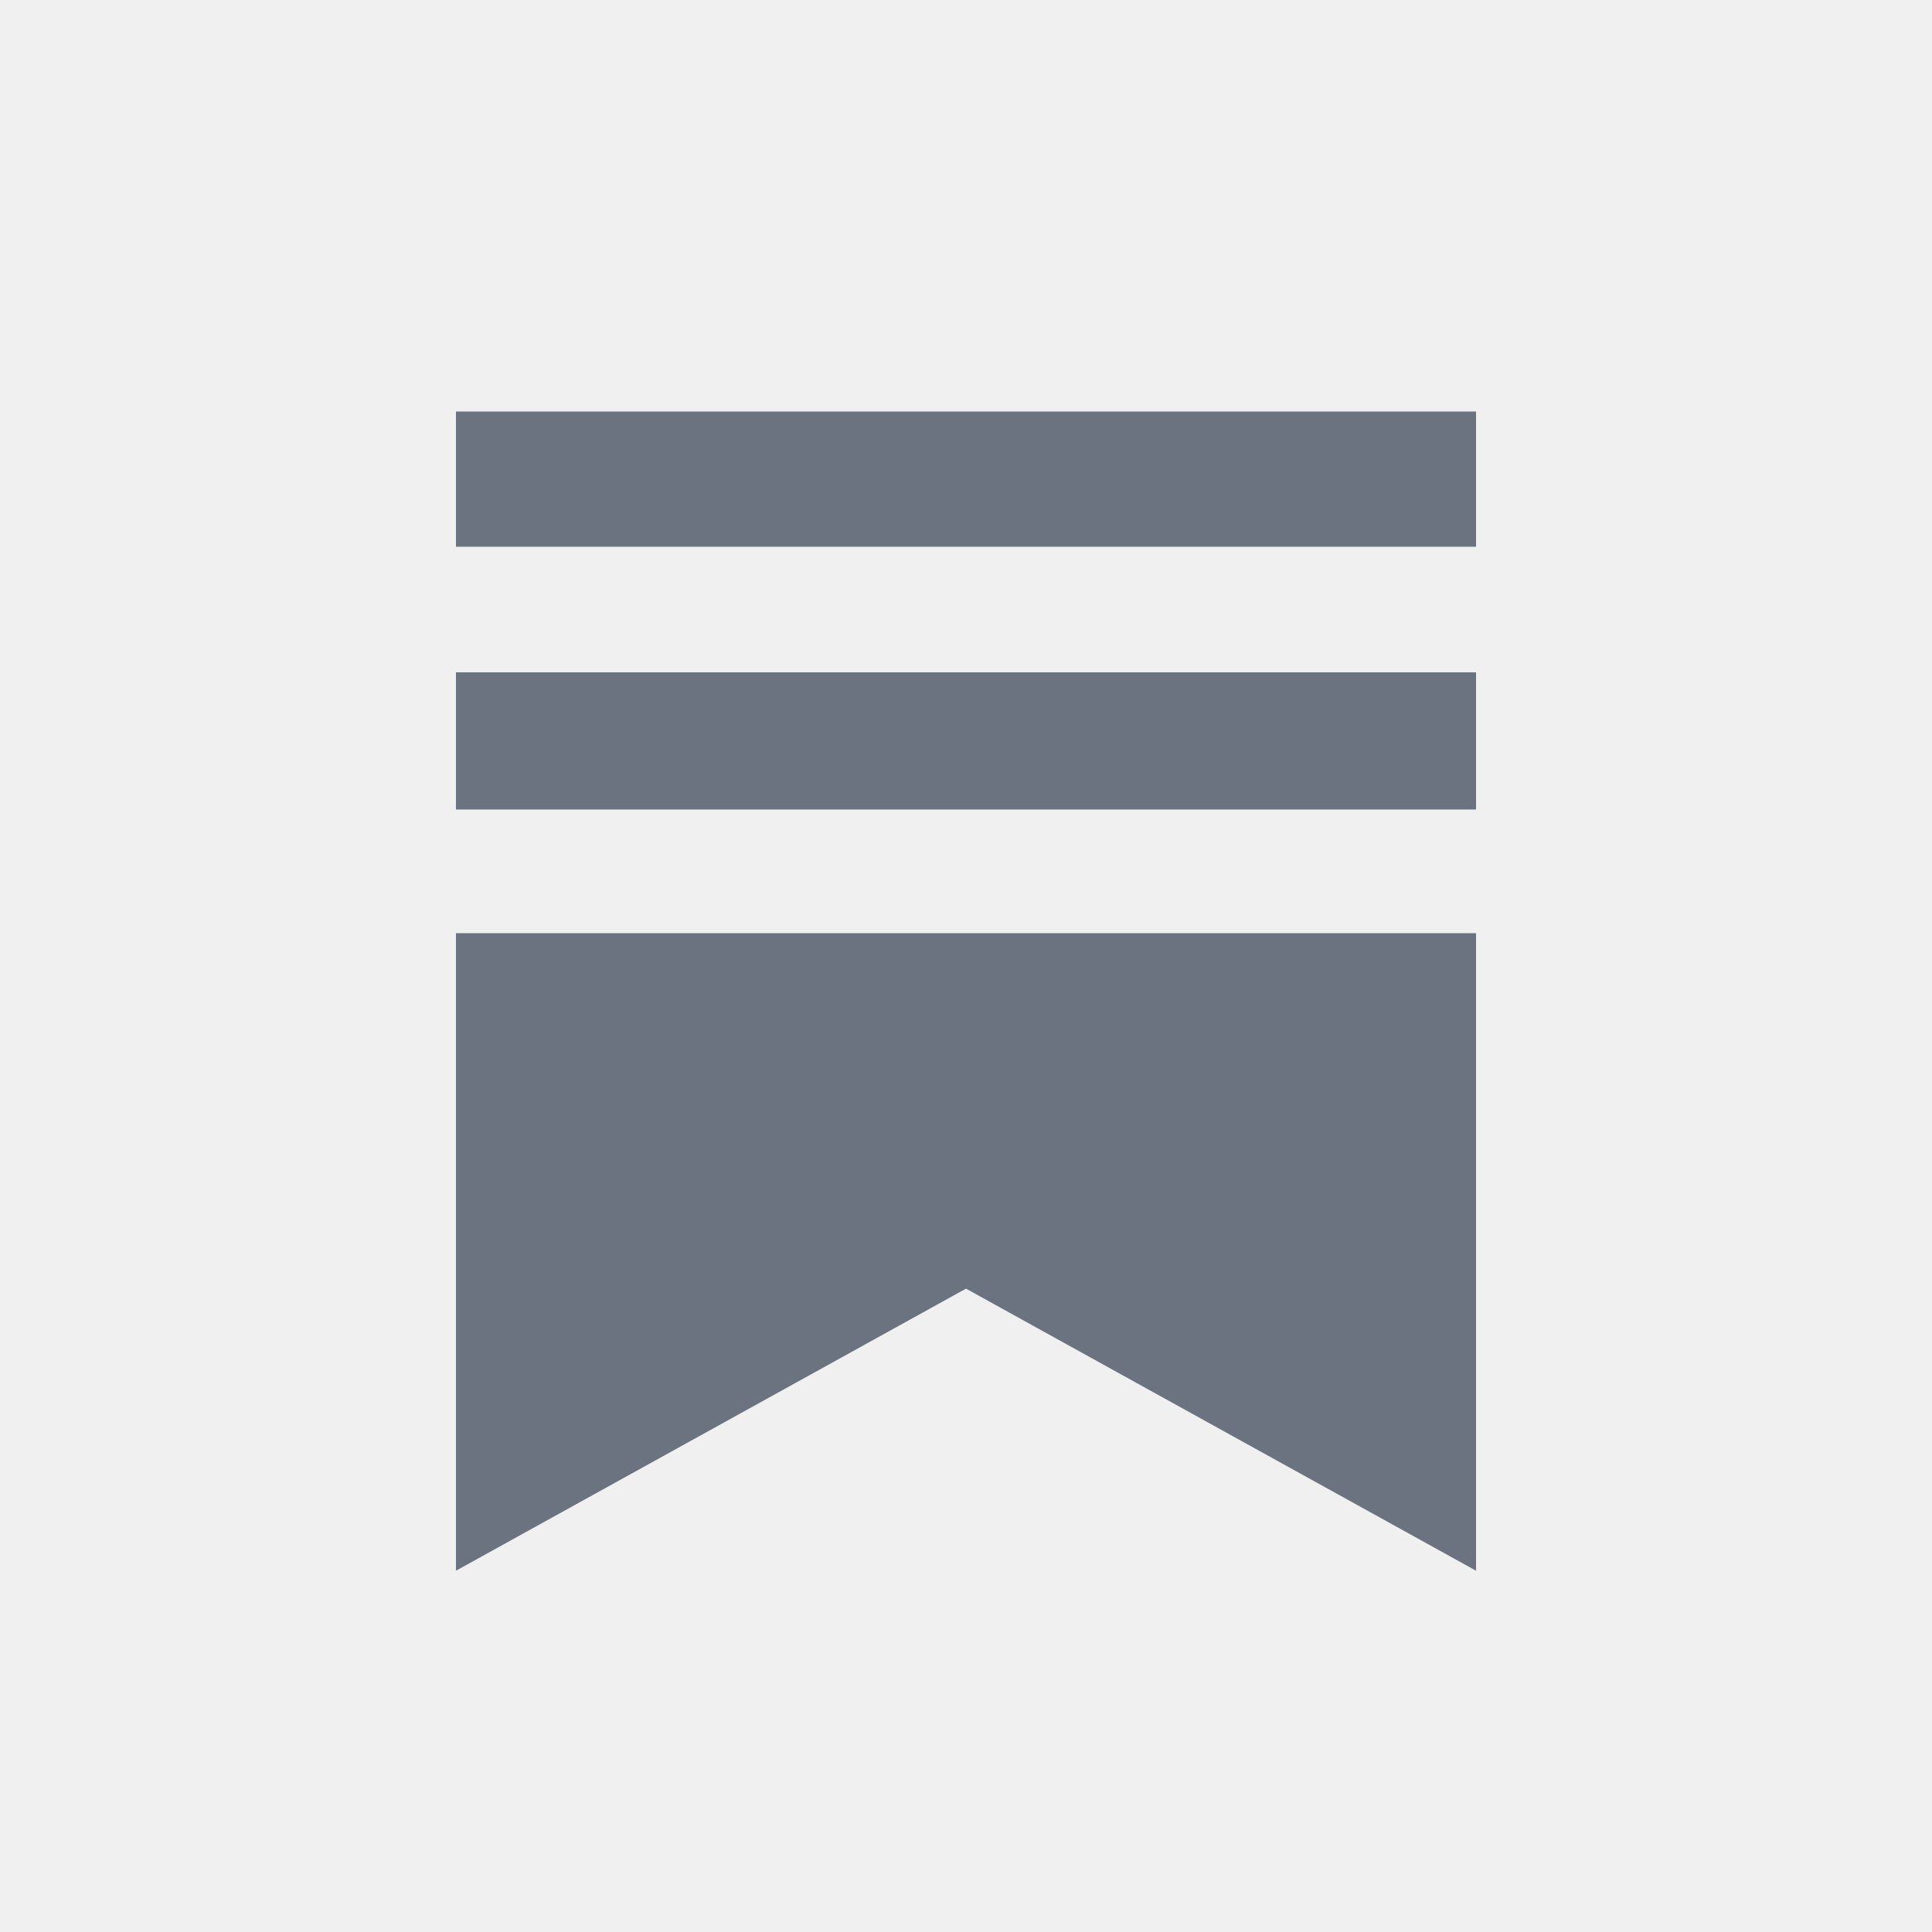
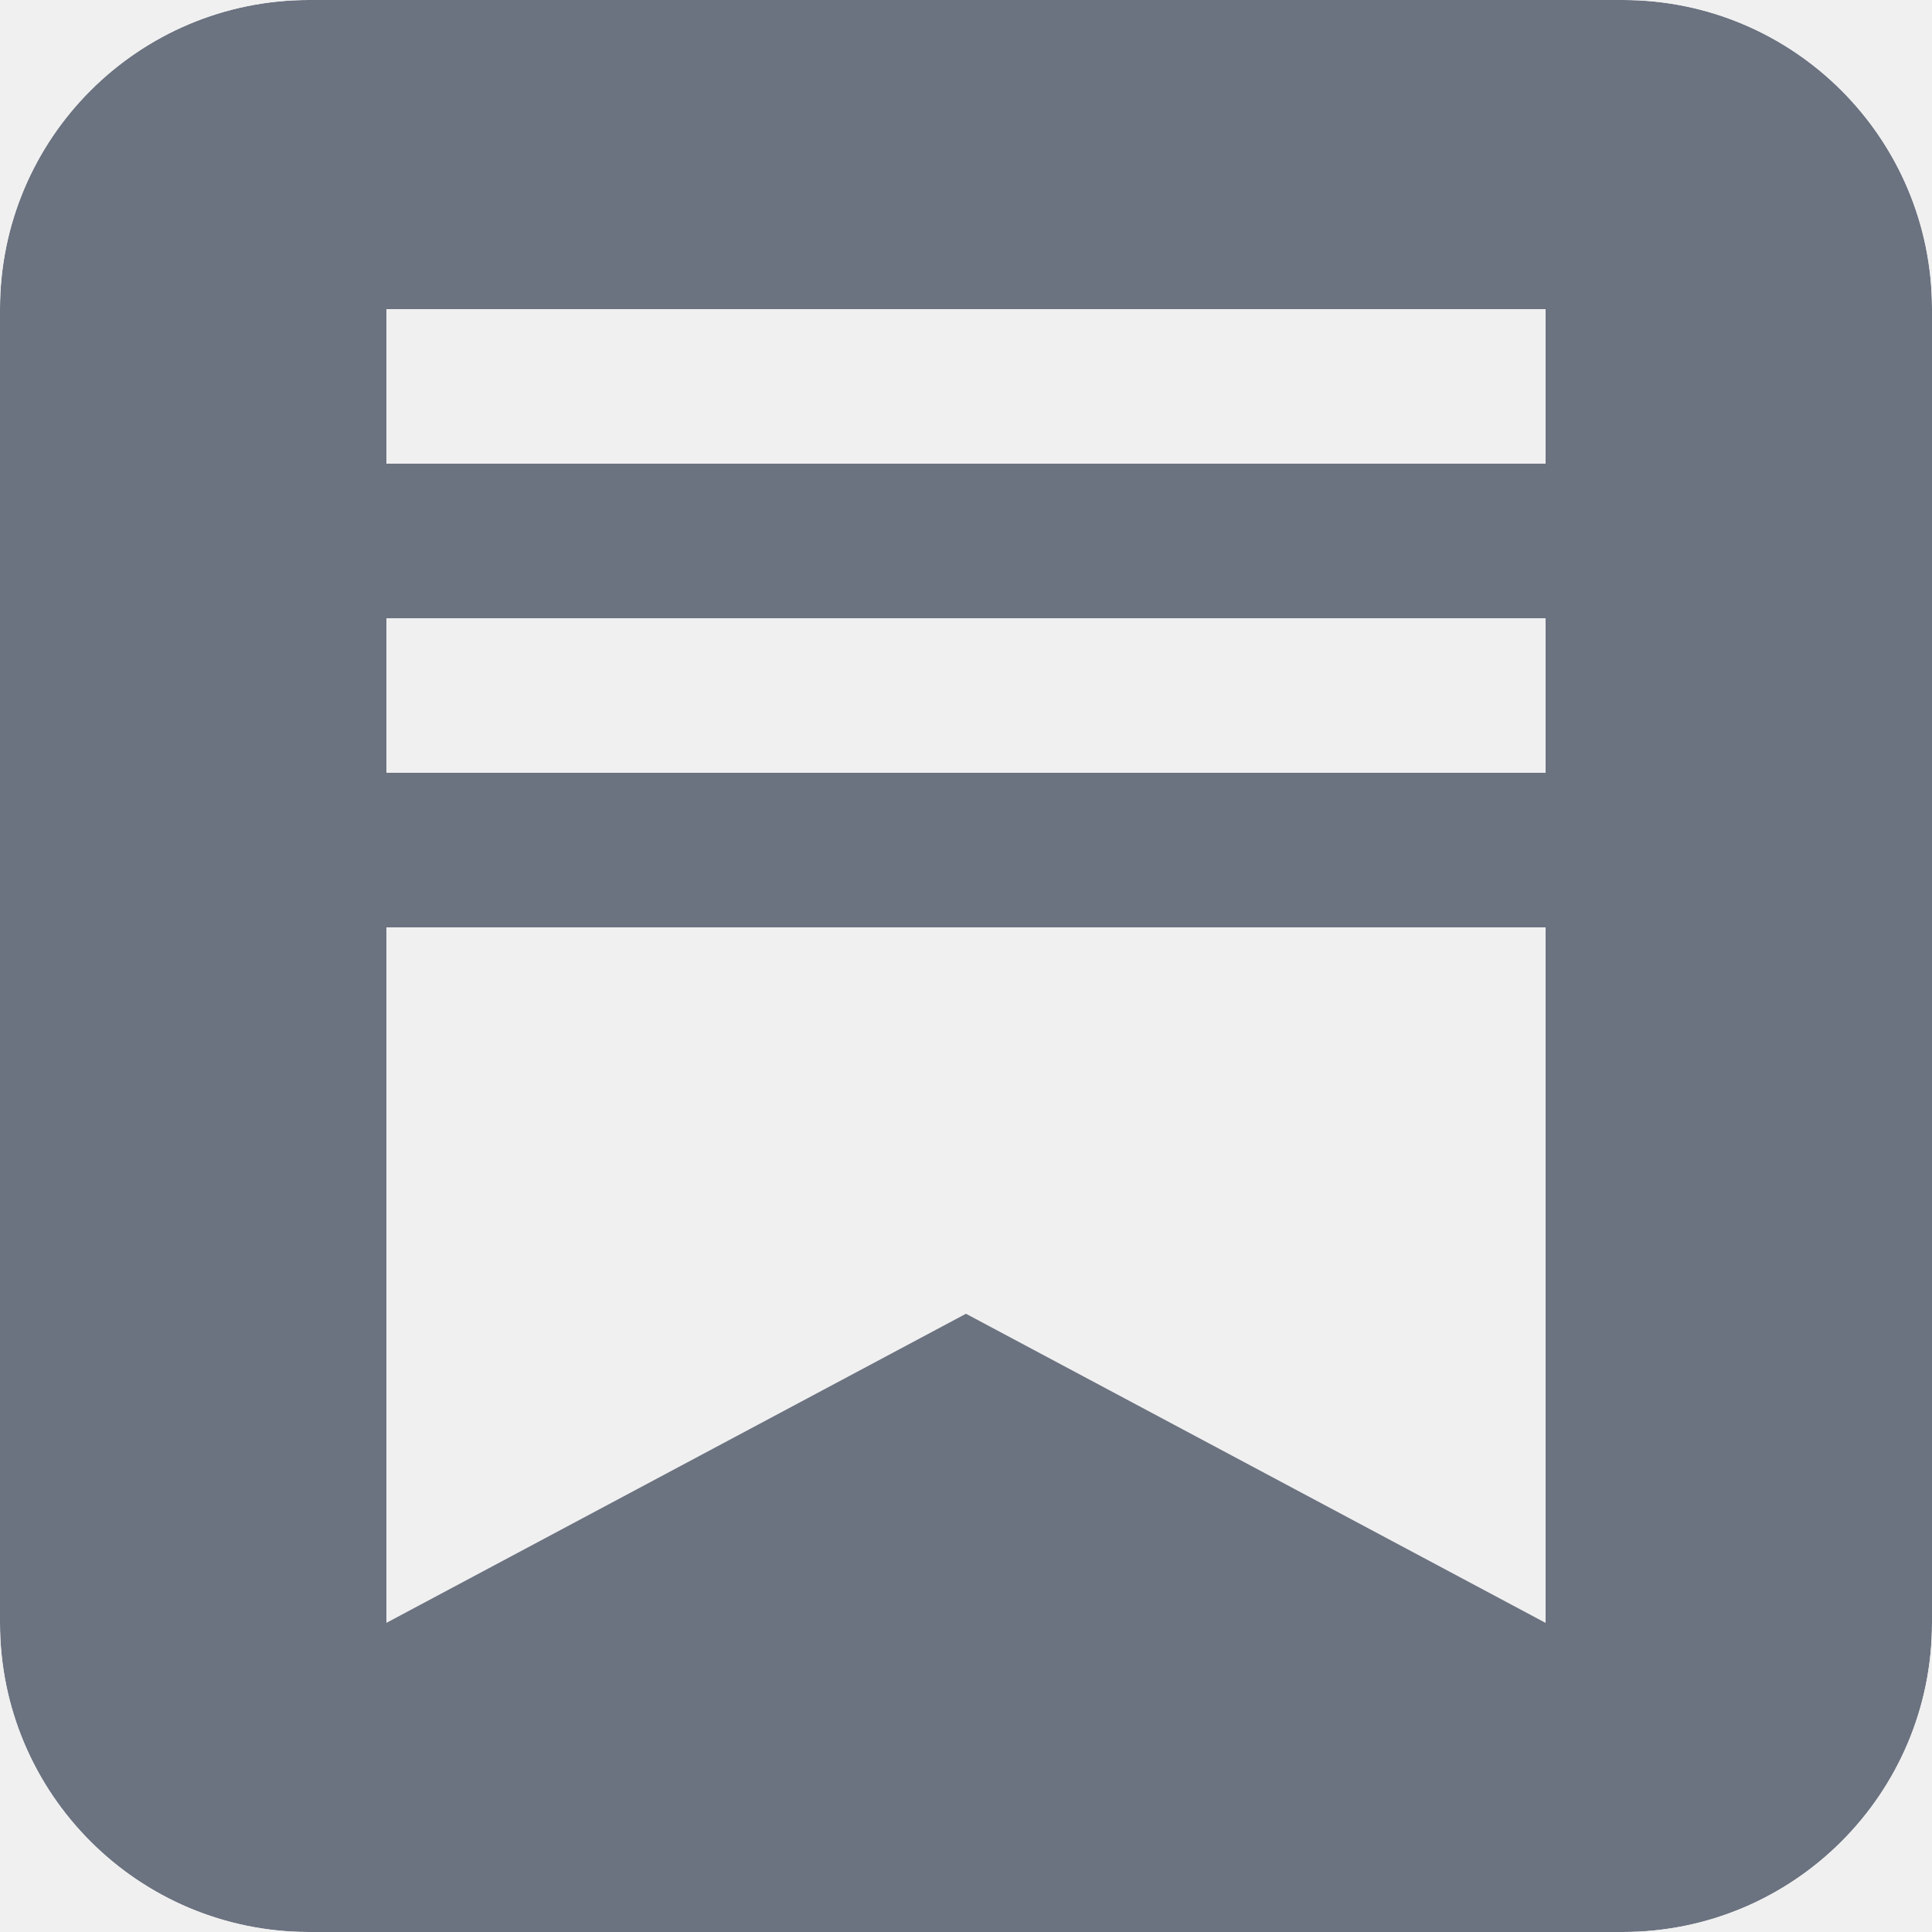
- <svg xmlns="http://www.w3.org/2000/svg" id="substackIcon" viewBox="0 0 50 50" shape-rendering="geometricPrecision" text-rendering="geometricPrecision">
-   <rect x="11.80" y="10.65" width="26.40" height="3.50" fill="#6b7280" />
-   <rect x="11.80" y="17.40" width="26.40" height="3.55" fill="#6b7280" />
-   <path fill="#6b7280" fill-rule="evenodd" d="     M 11.80 24.15     L 38.20 24.15     L 38.20 40.65     L 11.80 40.65     Z     M 11.80 40.65     L 38.20 40.65     L 25.00 33.35     Z   " />
+ <svg xmlns="http://www.w3.org/2000/svg" viewBox="0 0 50 50">
+   <defs>
+     <mask id="cutout">
+       <rect x="0" y="0" width="50" height="50" rx="8" ry="8" fill="#ffffff" />
+       <path fill="#000000" d="         M10 8h30v4H10z         M10 16h30v4H10z         M10 24h30v18l-15-8-15 8z       " />
+     </mask>
+   </defs>
+   <rect x="0" y="0" width="50" height="50" rx="8" ry="8" fill="#6b7280" mask="url(#cutout)" />
</svg>
